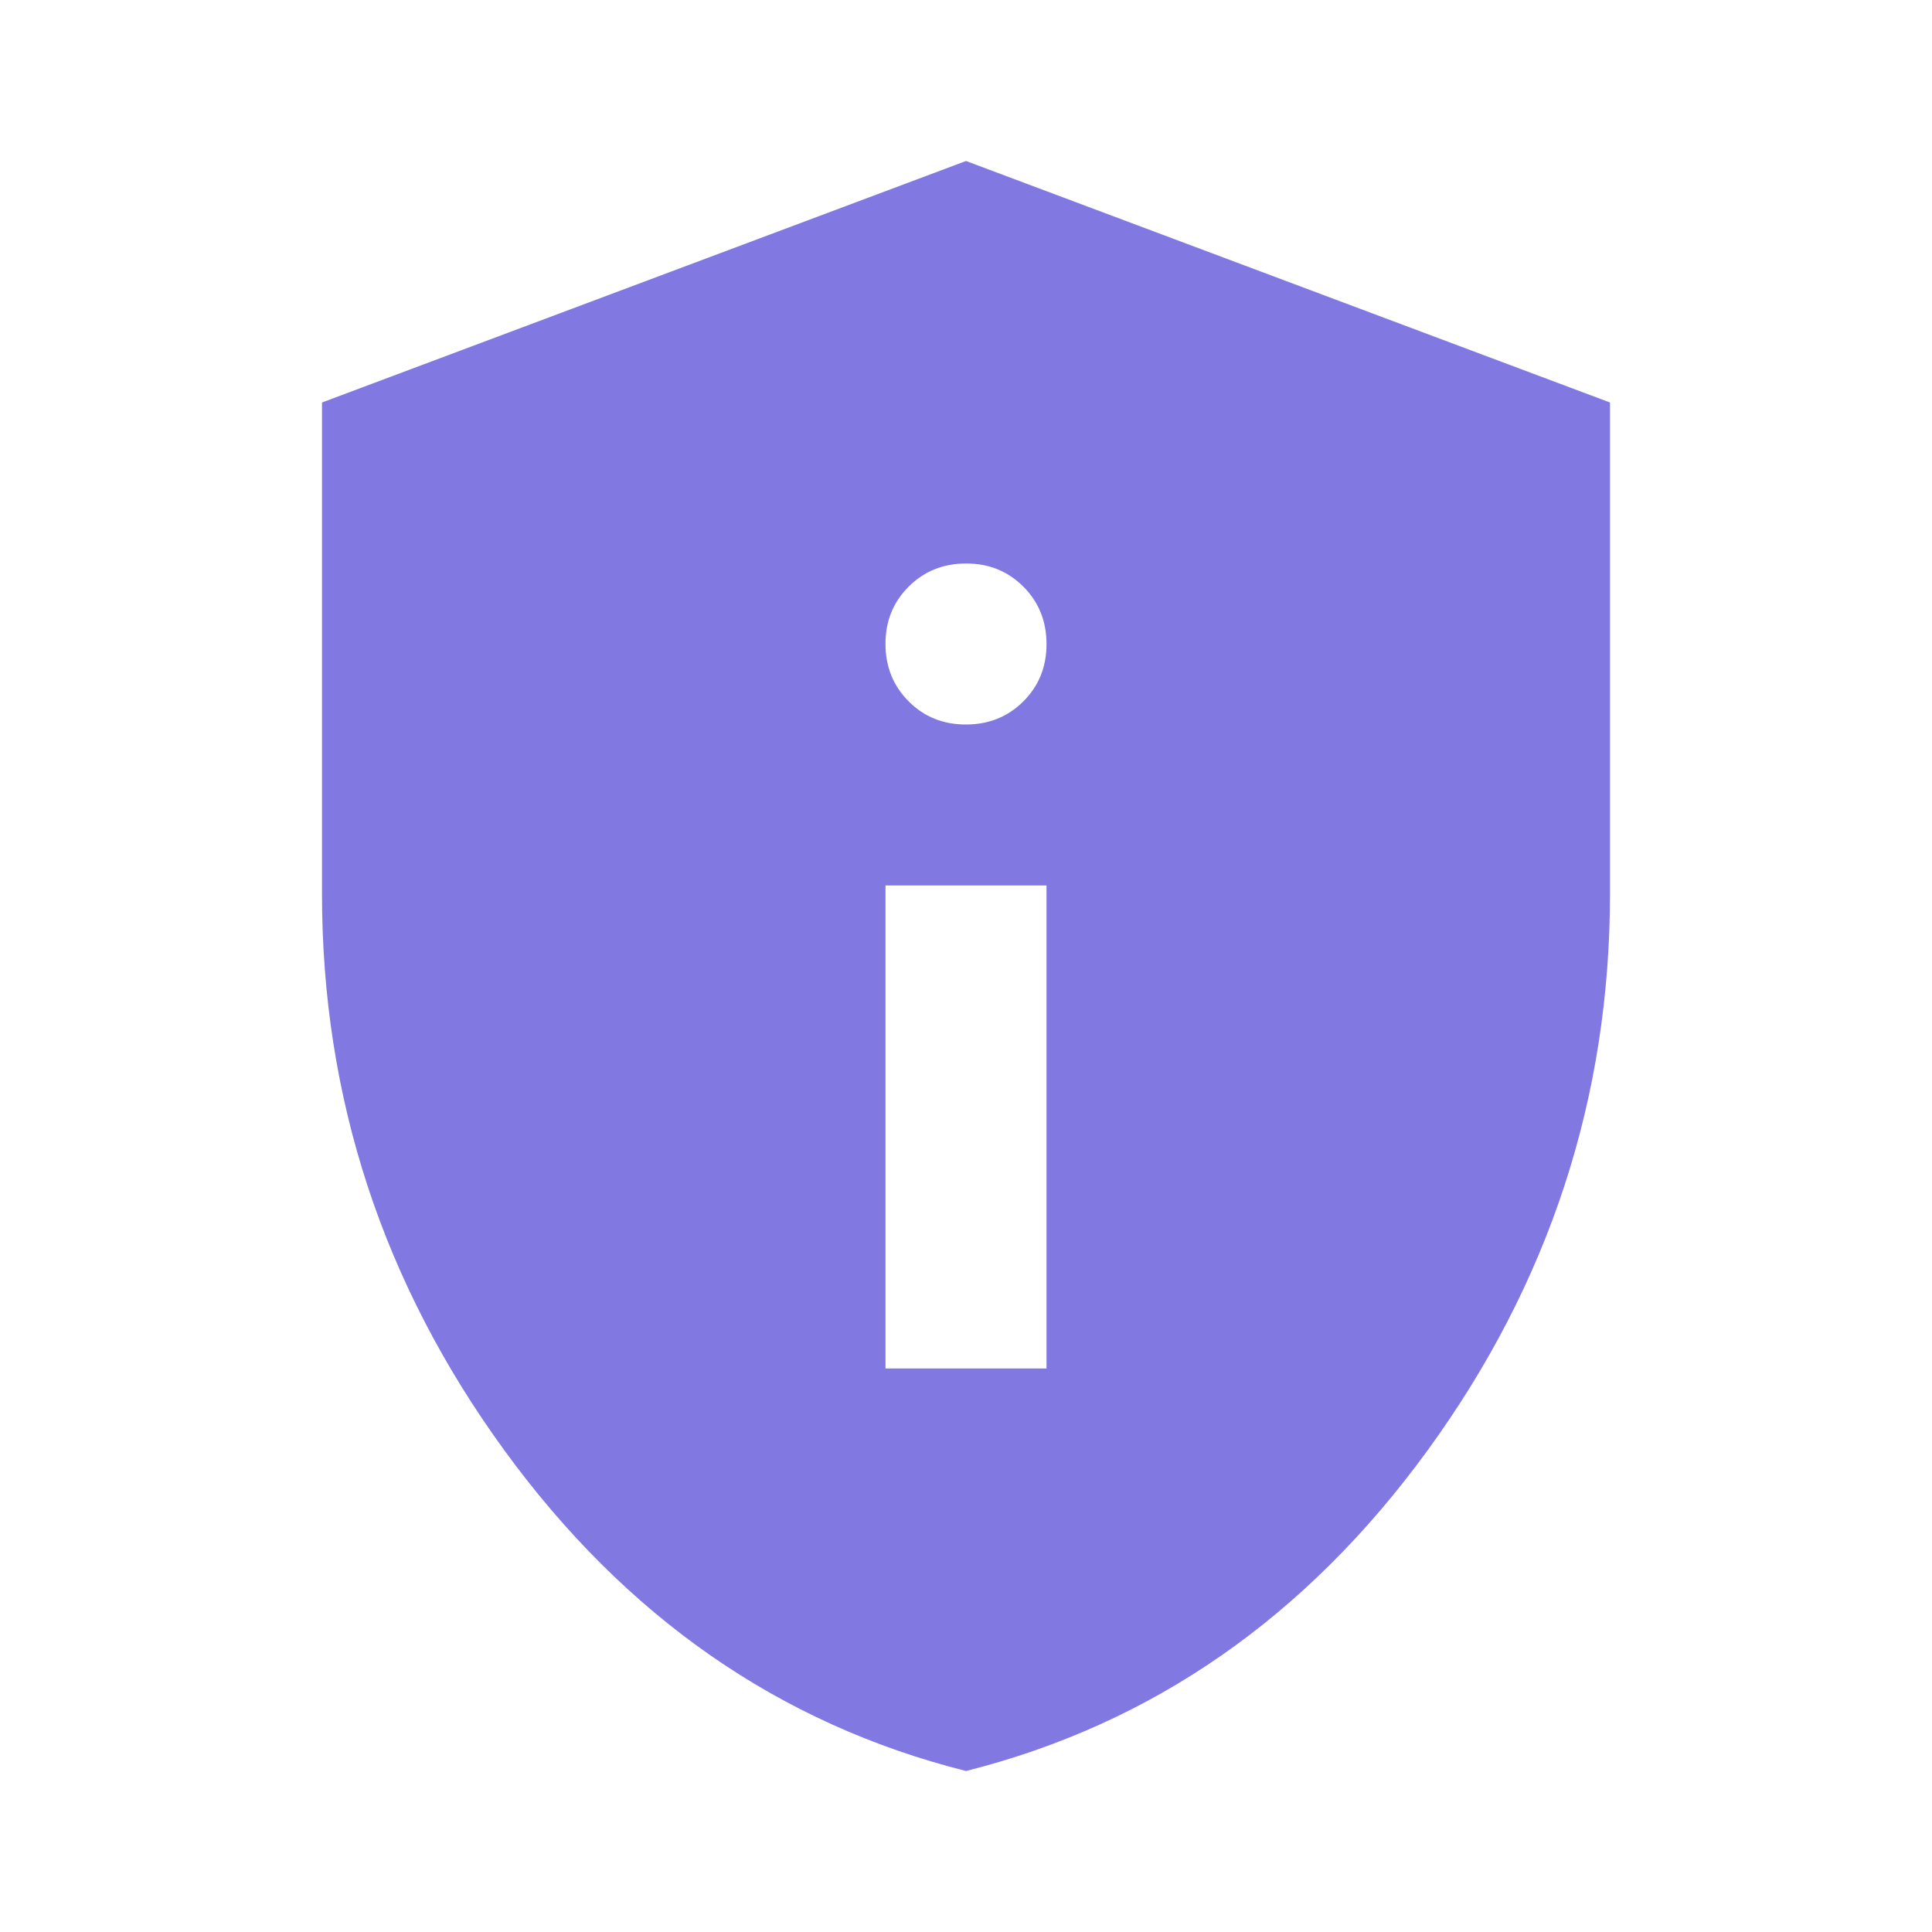
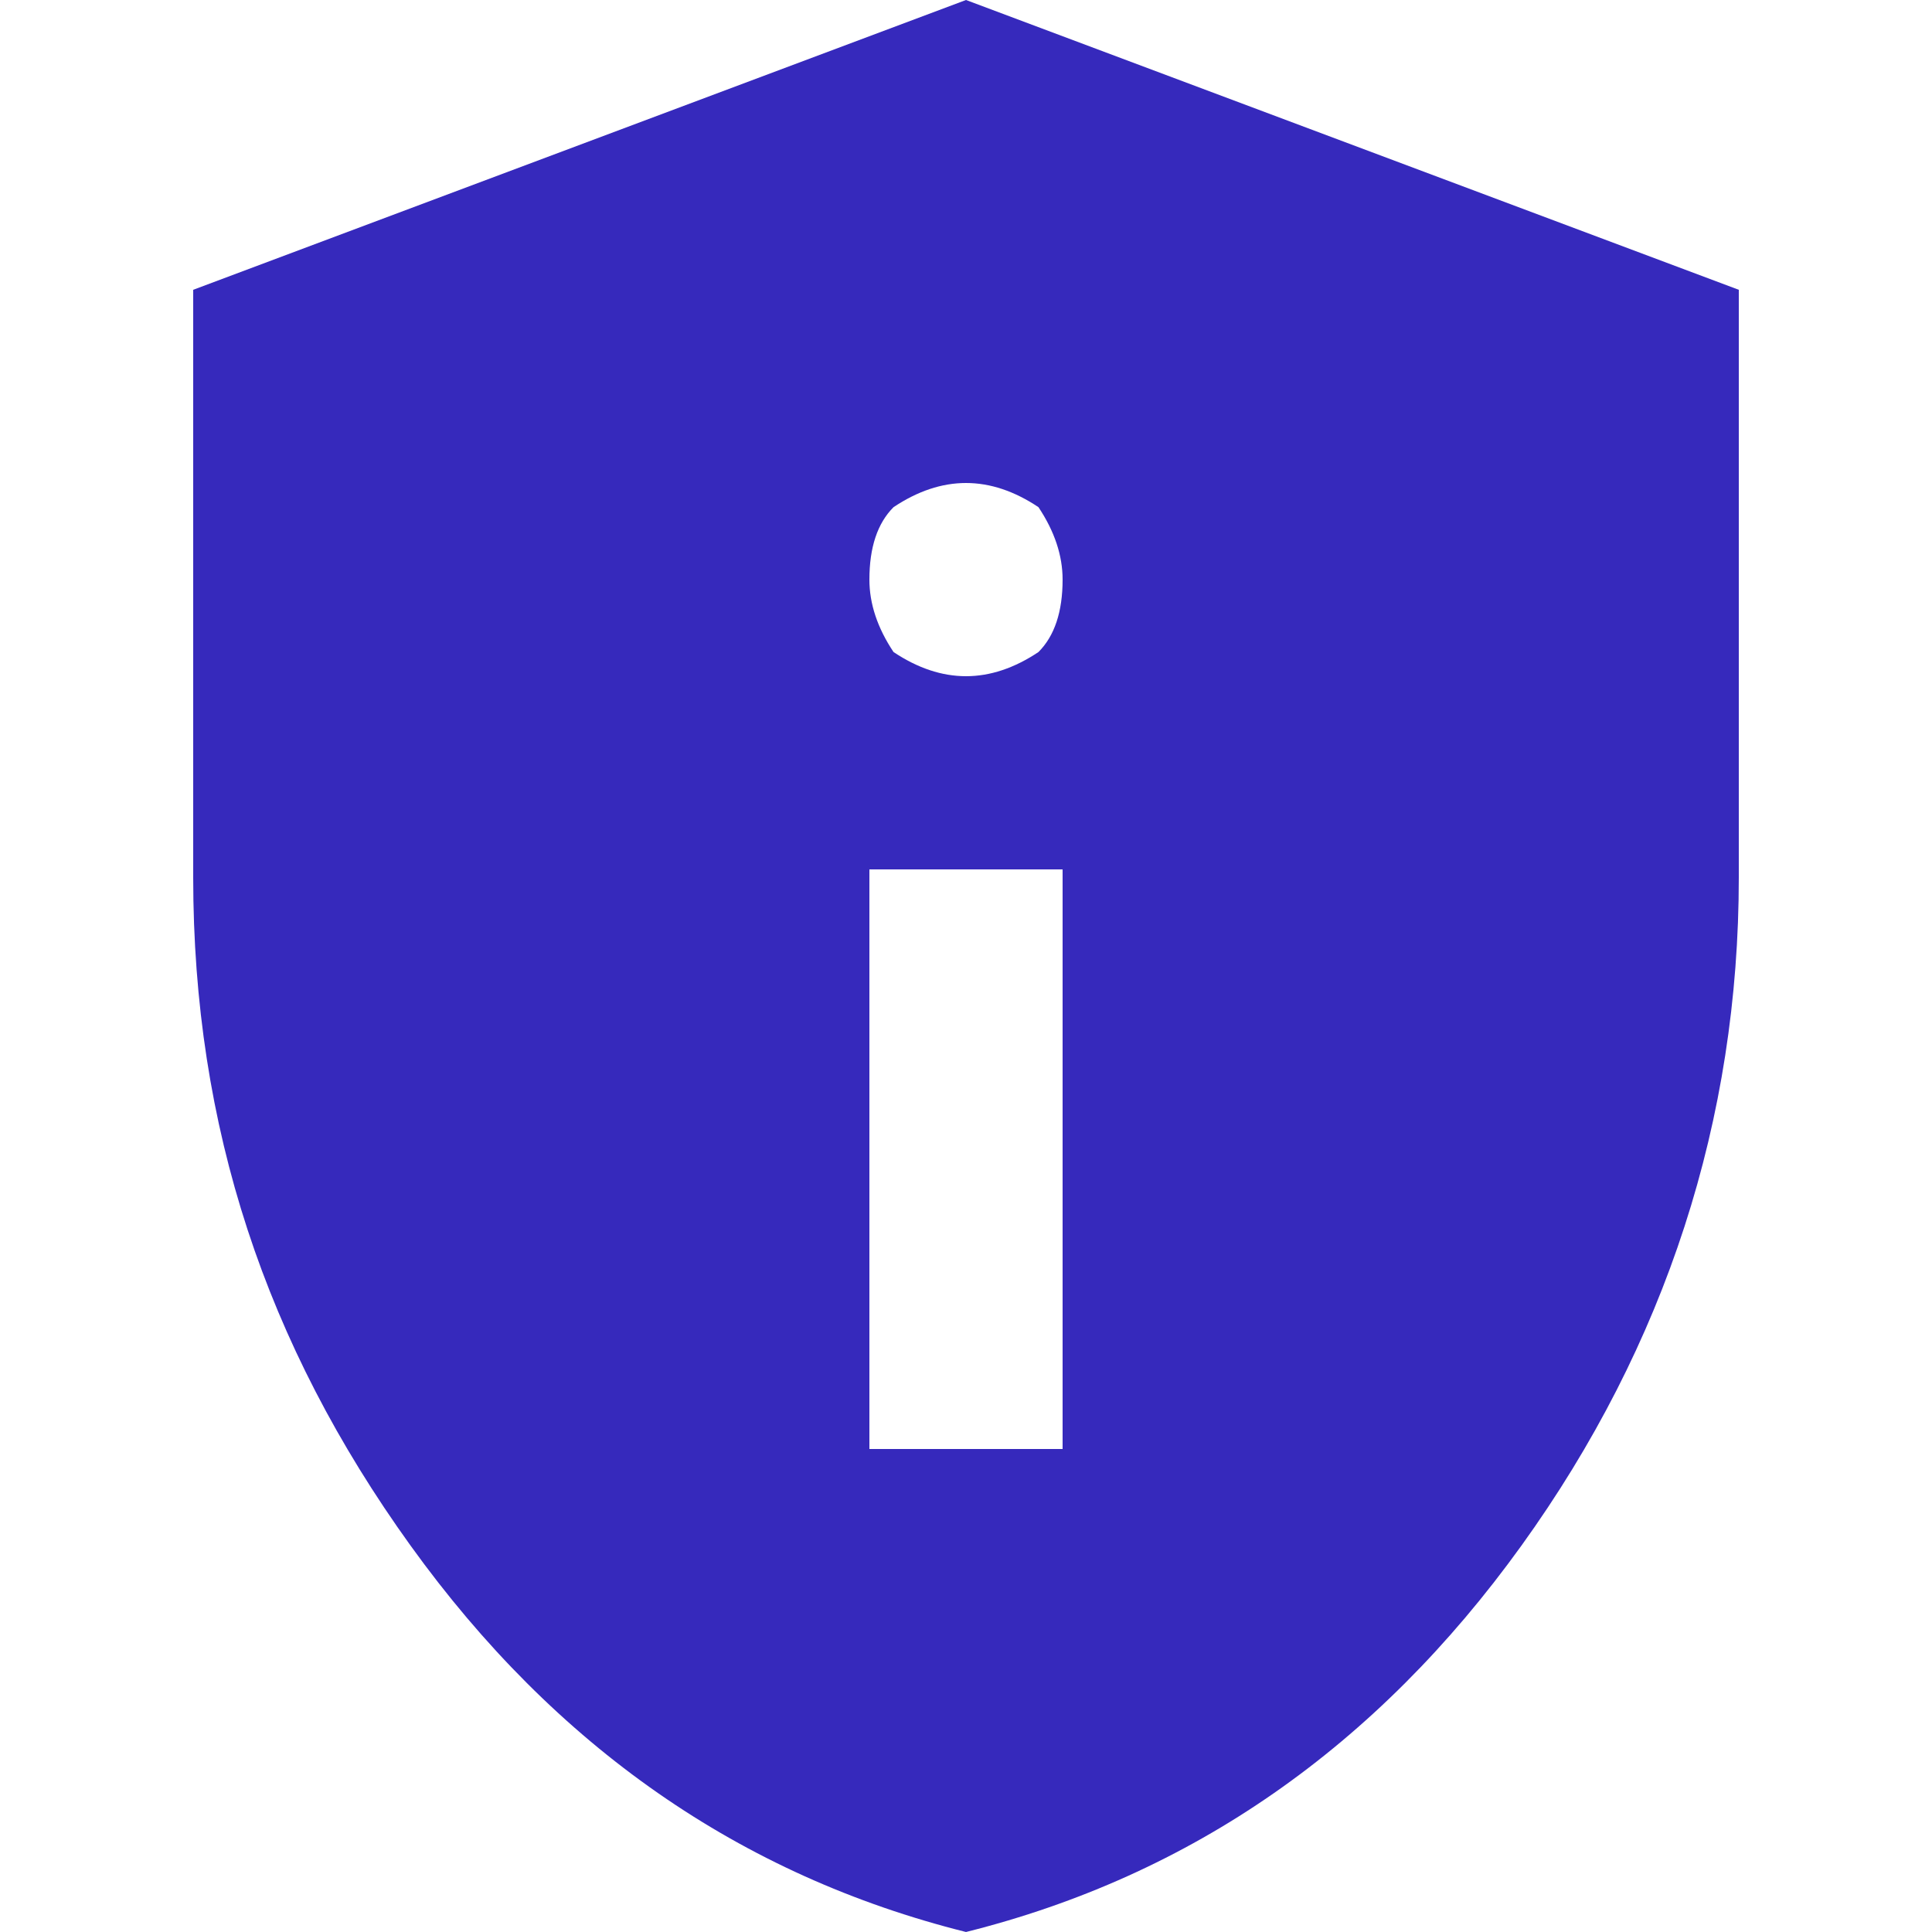
- <svg xmlns="http://www.w3.org/2000/svg" width="24" height="24" viewBox="0 0 24 24" fill="none">
-   <path d="M11 17H13V11H11V17ZM12 9C12.283 9 12.521 8.904 12.713 8.712C12.905 8.52 13.001 8.283 13 8C13 7.717 12.904 7.479 12.712 7.287C12.52 7.095 12.283 6.999 12 7C11.717 7 11.479 7.096 11.287 7.288C11.095 7.48 10.999 7.717 11 8C11 8.283 11.096 8.521 11.288 8.713C11.48 8.905 11.717 9.001 12 9ZM12 22C9.683 21.417 7.771 20.087 6.262 18.012C4.753 15.937 3.999 13.633 4 11.1V5L12 2L20 5V11.1C20 13.633 19.246 15.938 17.737 18.013C16.228 20.088 14.316 21.417 12 22Z" fill="#8178E1" />
+ <svg xmlns="http://www.w3.org/2000/svg" version="1.1" id="Layer_1" x="0px" y="0px" viewBox="0 0 24 24" style="enable-background:new 0 0 24 24;" xml:space="preserve">
+   <style type="text/css">
+ 	.st0{fill:#3629BC;}
+ </style>
+   <path class="st0" d="M10.8,18h2.4v-7.2h-2.4V18z M12,8.4c0.3,0,0.6-0.1,0.9-0.3c0.2-0.2,0.3-0.5,0.3-0.9c0-0.3-0.1-0.6-0.3-0.9  C12.6,6.1,12.3,6,12,6c-0.3,0-0.6,0.1-0.9,0.3c-0.2,0.2-0.3,0.5-0.3,0.9c0,0.3,0.1,0.6,0.3,0.9C11.4,8.3,11.7,8.4,12,8.4z M12,24  c-2.8-0.7-5.1-2.3-6.9-4.8S2.4,14,2.4,10.9V3.6L12,0l9.6,3.6v7.3c0,3-0.9,5.8-2.7,8.3C17.1,21.7,14.8,23.3,12,24z" />
</svg>
